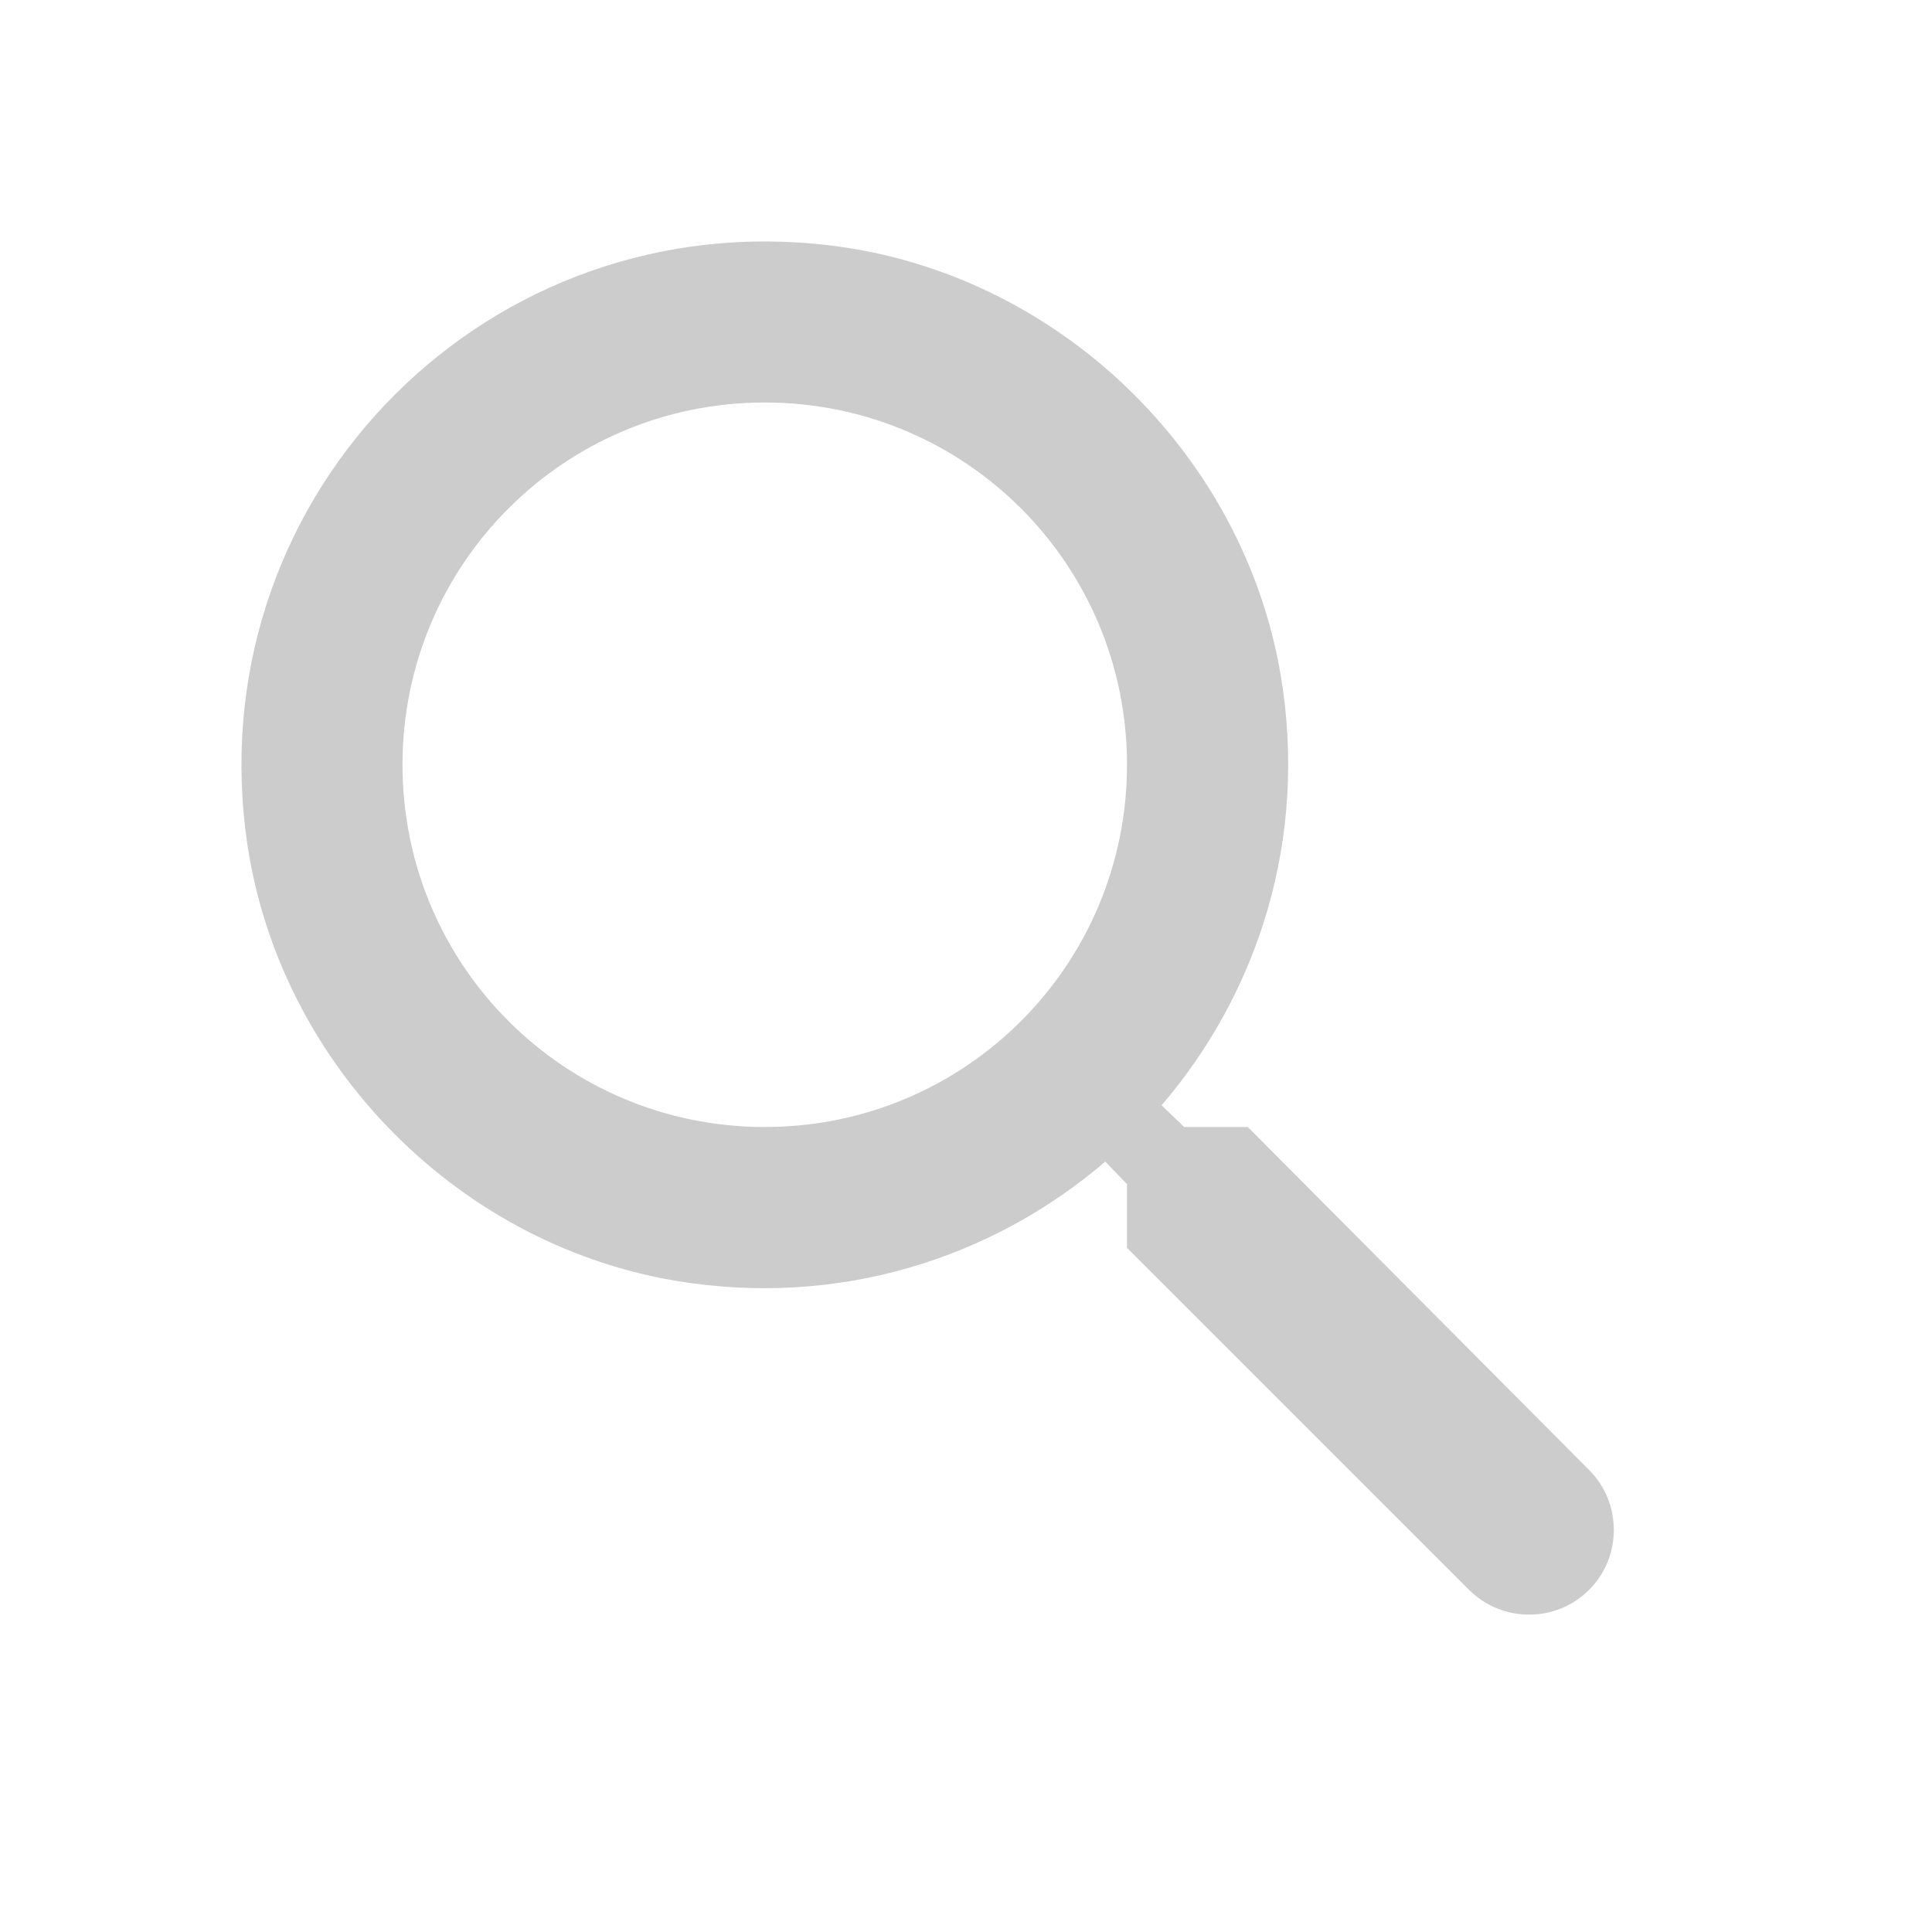
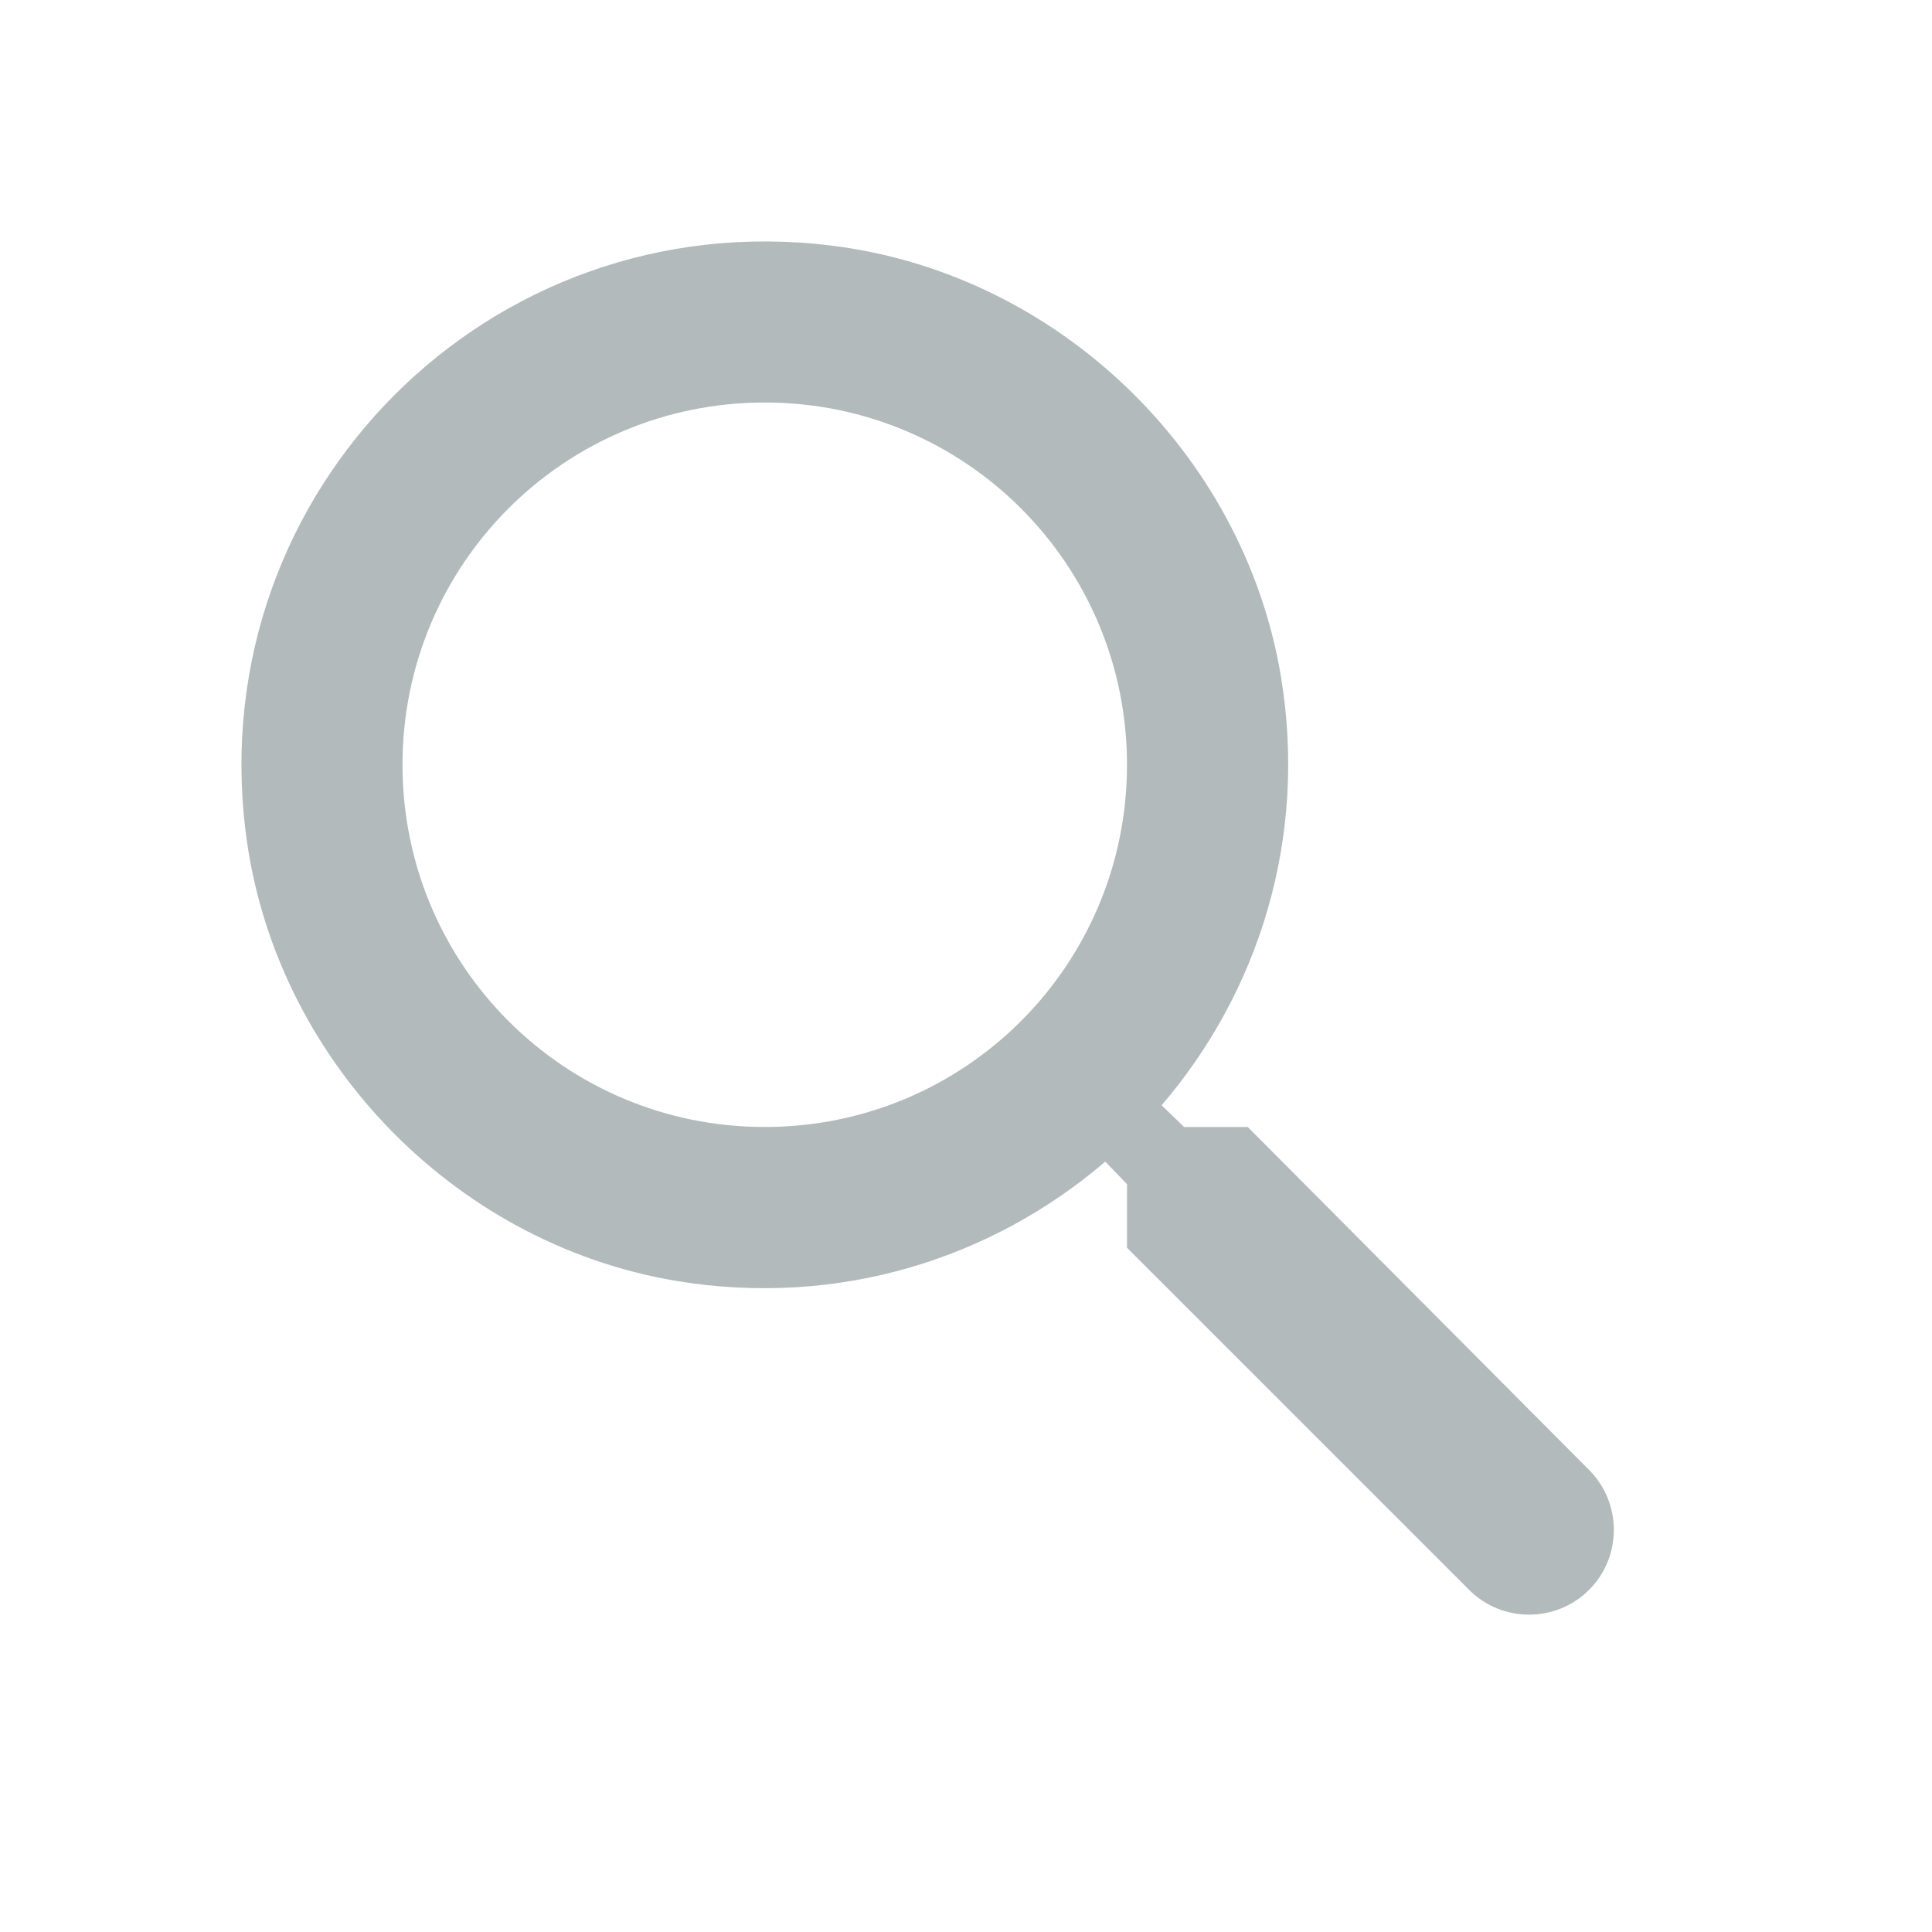
<svg xmlns="http://www.w3.org/2000/svg" width="24" height="24" viewBox="0 0 24 24" fill="none">
-   <path d="M15.5 14H14.71L14.43 13.73C15.63 12.33 16.25 10.42 15.91 8.39C15.44 5.61 13.12 3.39 10.32 3.05C6.09 2.53 2.53 6.09 3.05 10.32C3.39 13.12 5.61 15.44 8.39 15.91C10.42 16.25 12.33 15.63 13.73 14.43L14 14.71V15.5L18.25 19.75C18.66 20.16 19.33 20.16 19.74 19.75C20.15 19.34 20.15 18.67 19.74 18.26L15.5 14ZM9.5 14C7.01 14 5 11.99 5 9.5C5 7.01 7.01 5 9.5 5C11.99 5 14 7.01 14 9.5C14 11.99 11.99 14 9.5 14Z" fill="black" fill-opacity="0.2" />
+   <path d="M15.5 14H14.71L14.43 13.73C15.63 12.33 16.25 10.42 15.91 8.39C15.44 5.61 13.12 3.39 10.32 3.05C6.09 2.53 2.53 6.09 3.05 10.32C3.39 13.12 5.61 15.44 8.39 15.91C10.42 16.25 12.33 15.63 13.73 14.43L14 14.71V15.5L18.25 19.75C18.66 20.16 19.33 20.16 19.74 19.75C20.15 19.34 20.15 18.67 19.74 18.26L15.5 14ZM9.5 14C7.01 14 5 11.99 5 9.5C5 7.01 7.01 5 9.5 5C11.99 5 14 7.01 14 9.5C14 11.99 11.99 14 9.5 14Z" fill="#B2BABB" />
</svg>
